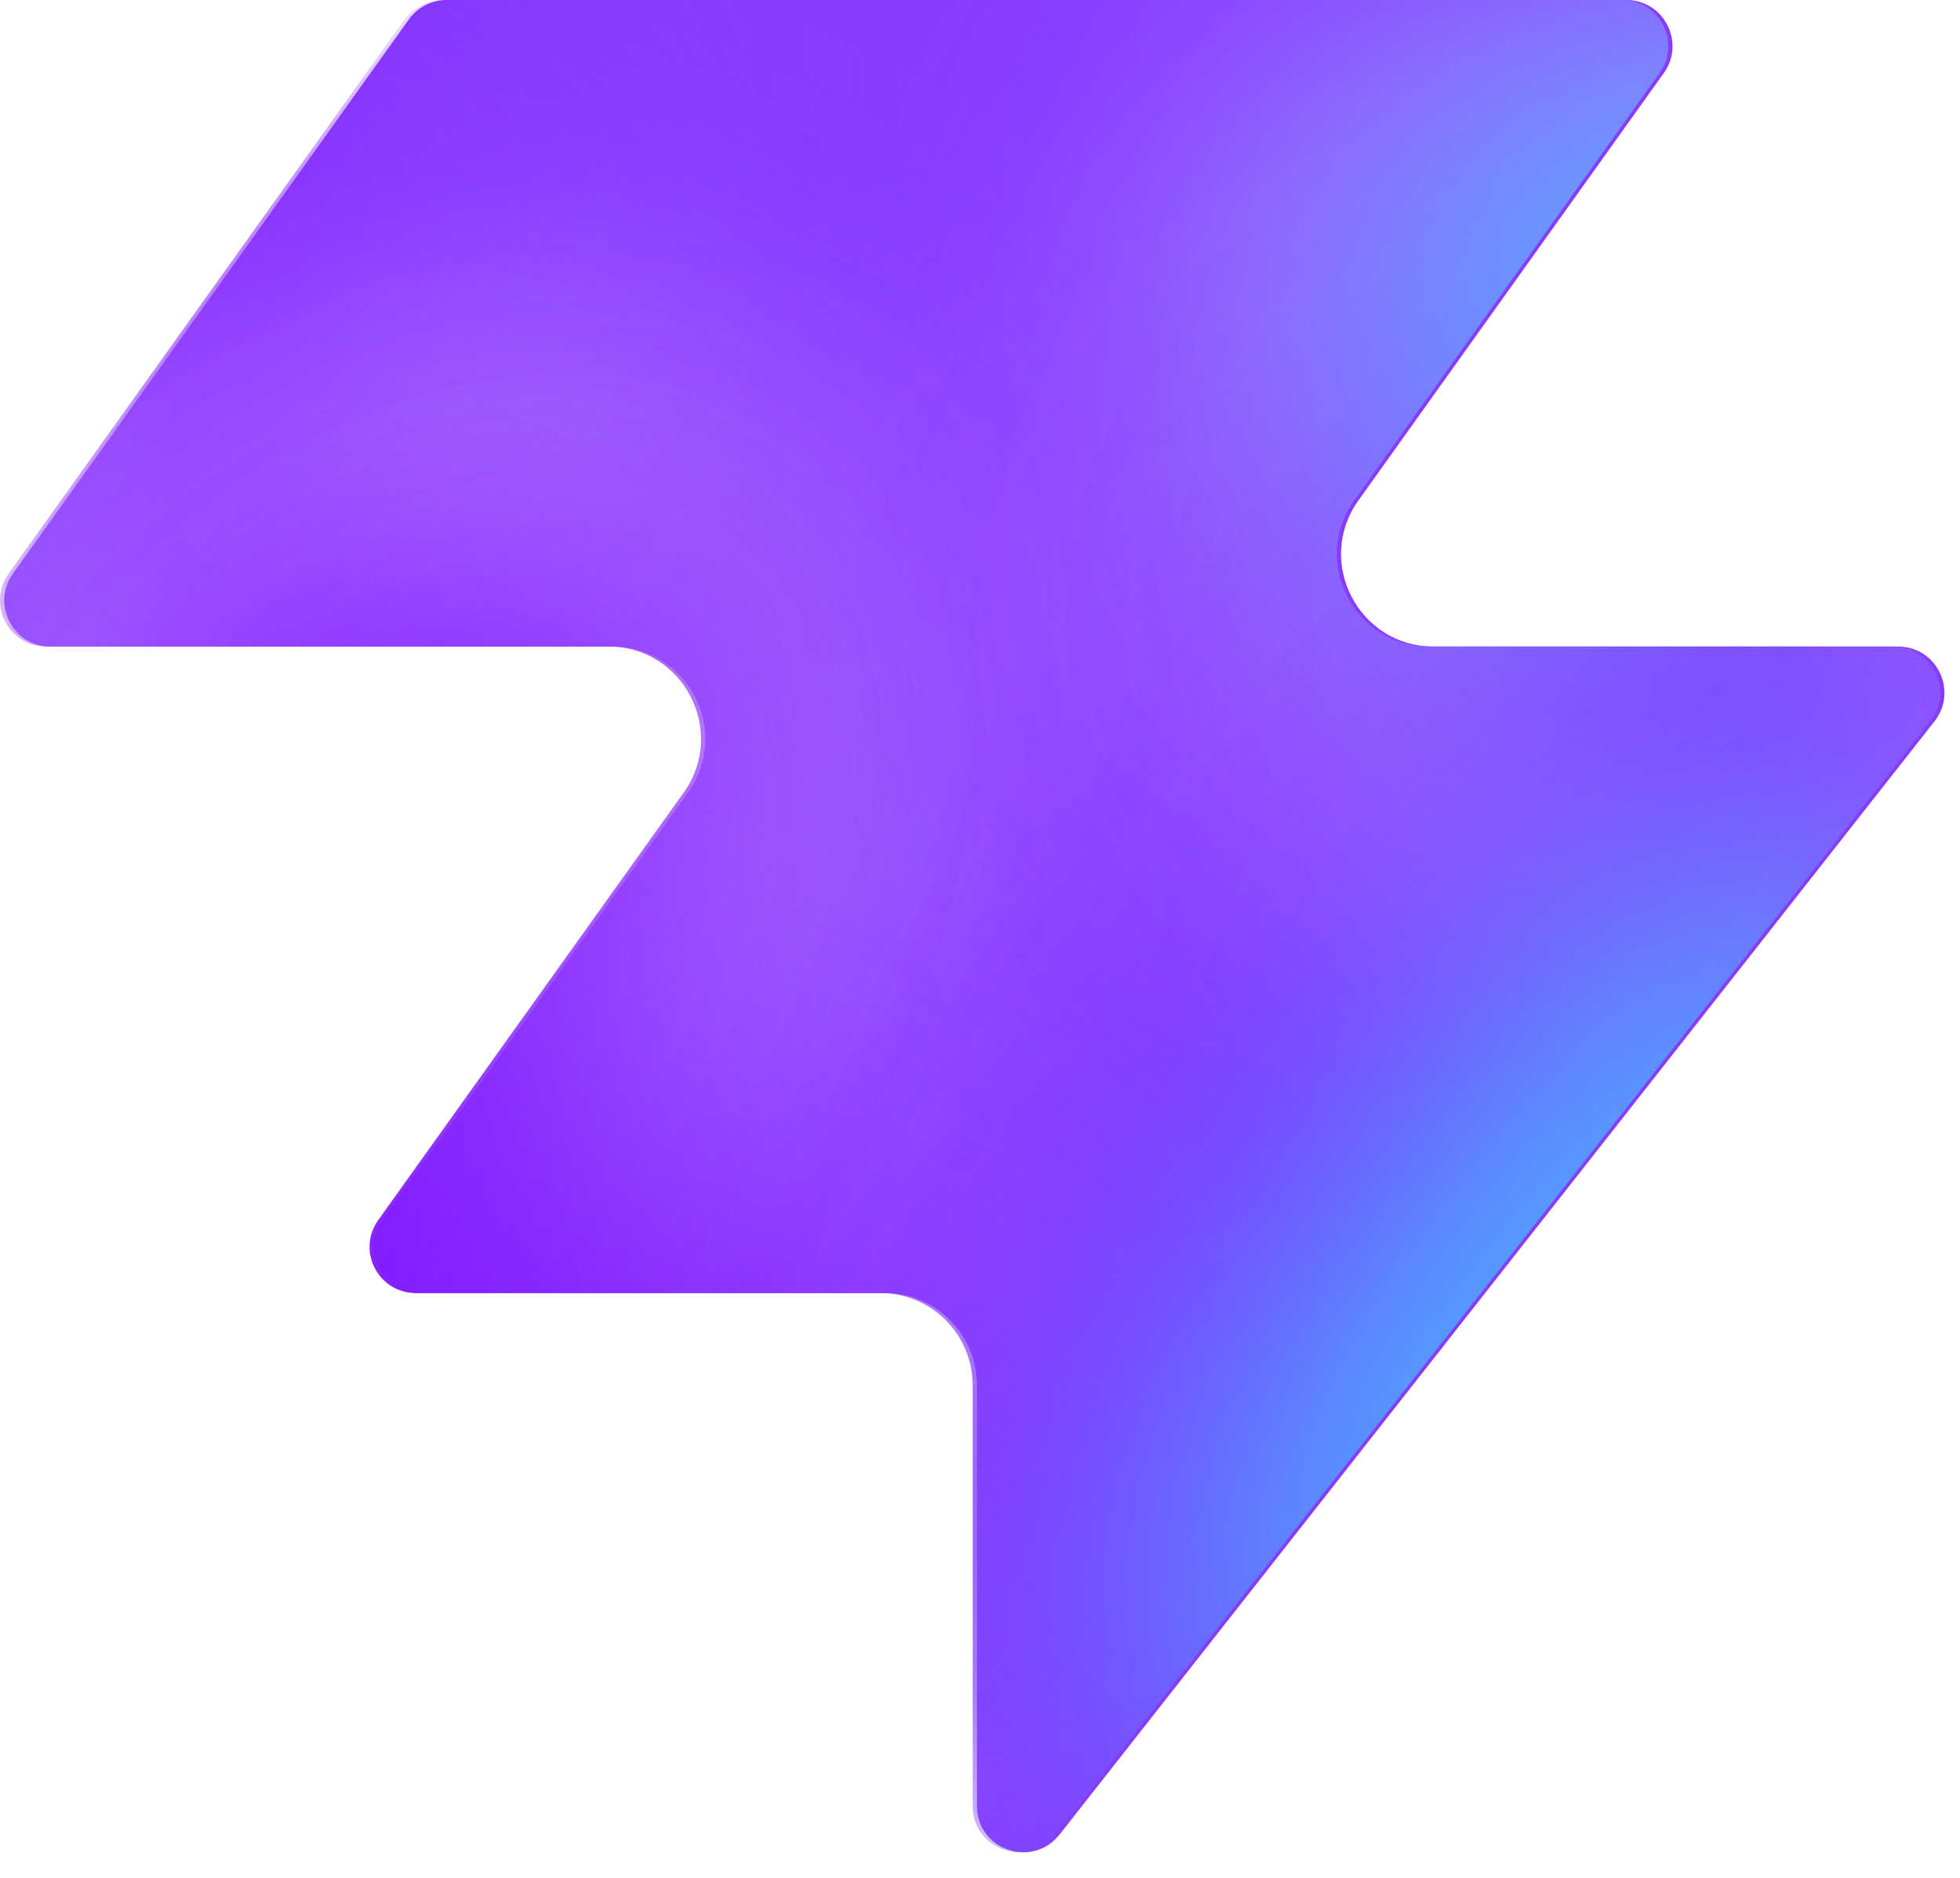
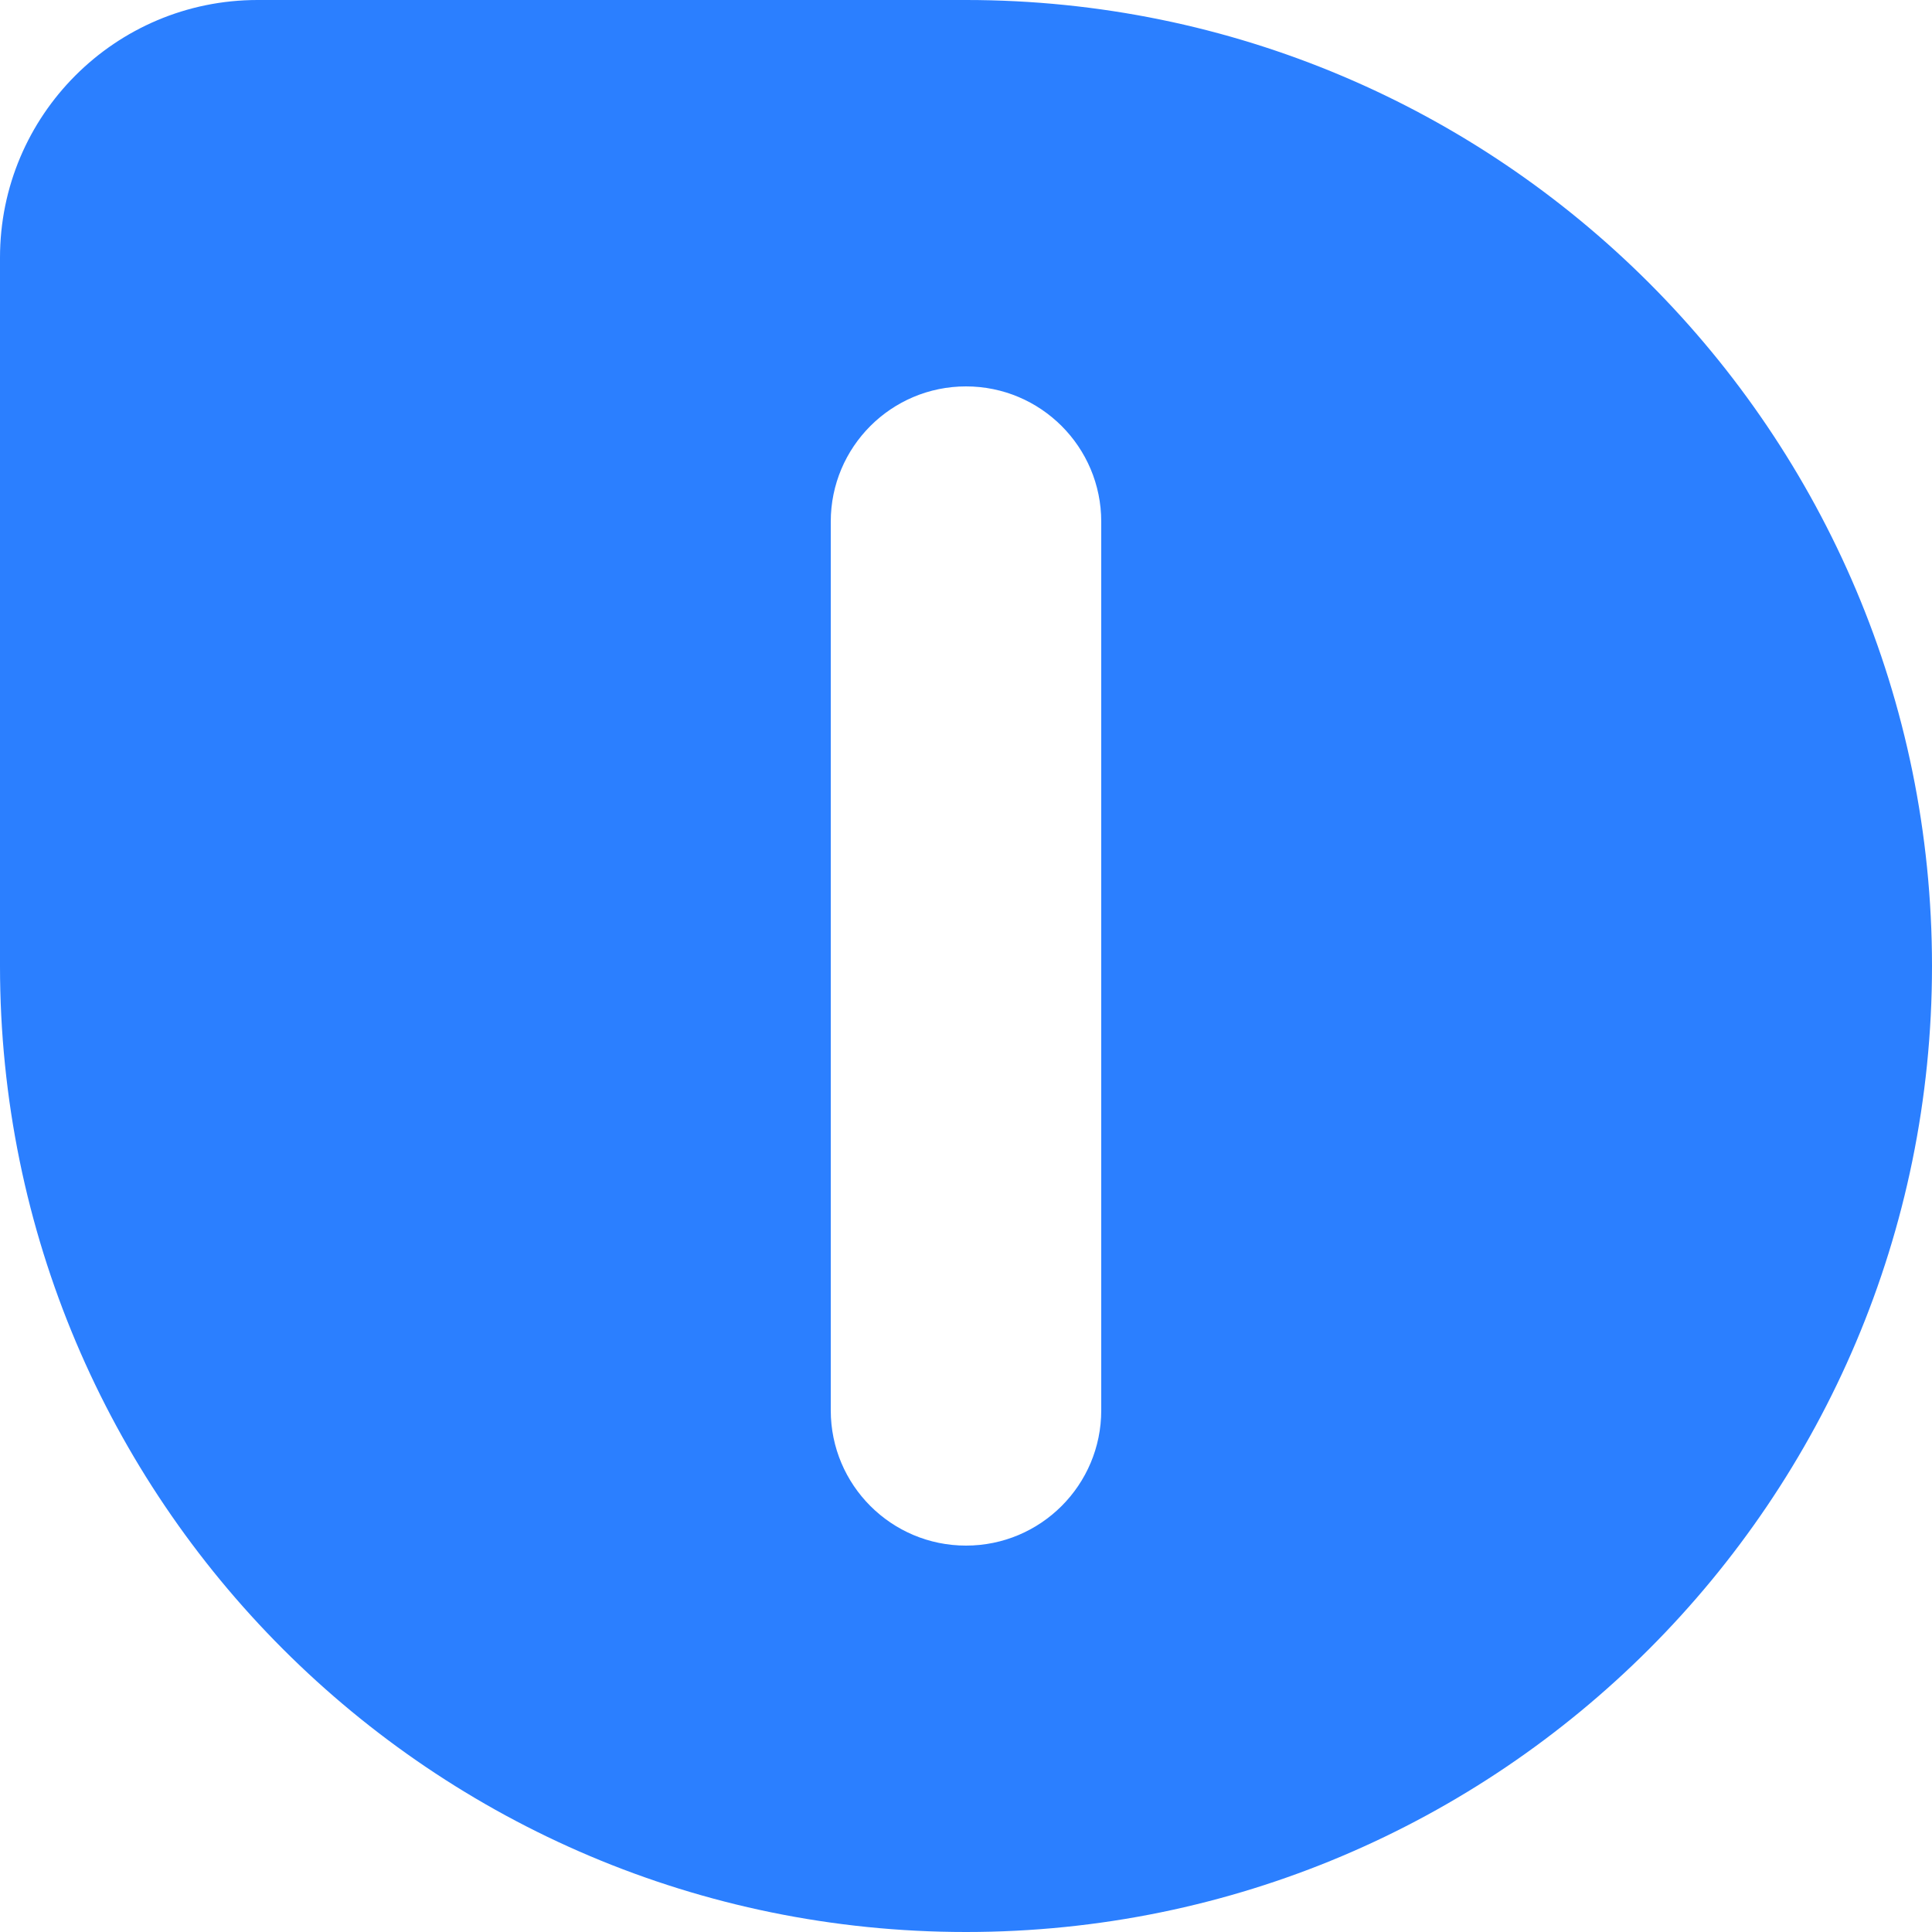
- <svg xmlns="http://www.w3.org/2000/svg" width="48" height="46" fill="none" viewBox="0 0 48 46">
-   <path fill="#863bff" d="M25.946 44.938c-.664.845-2.021.375-2.021-.698V33.937a2.26 2.26 0 0 0-2.262-2.262H10.287c-.92 0-1.456-1.04-.92-1.788l7.48-10.471c1.07-1.497 0-3.578-1.842-3.578H1.237c-.92 0-1.456-1.04-.92-1.788L10.013.474c.214-.297.556-.474.92-.474h28.894c.92 0 1.456 1.04.92 1.788l-7.48 10.471c-1.07 1.498 0 3.579 1.842 3.579h11.377c.943 0 1.473 1.088.89 1.83L25.947 44.94z" style="fill:#863bff;fill:color(display-p3 .525 .23 1);fill-opacity:1" />
-   <mask id="a" width="48" height="46" x="0" y="0" maskUnits="userSpaceOnUse" style="mask-type:alpha">
-     <path fill="#000" d="M25.842 44.938c-.664.844-2.021.375-2.021-.698V33.937a2.26 2.26 0 0 0-2.262-2.262H10.183c-.92 0-1.456-1.04-.92-1.788l7.48-10.471c1.07-1.498 0-3.579-1.842-3.579H1.133c-.92 0-1.456-1.04-.92-1.787L9.91.473c.214-.297.556-.474.92-.474h28.894c.92 0 1.456 1.04.92 1.788l-7.48 10.471c-1.07 1.498 0 3.578 1.842 3.578h11.377c.943 0 1.473 1.088.89 1.832L25.843 44.94z" style="fill:#000;fill-opacity:1" />
-   </mask>
-   <g mask="url(#a)">
-     <g filter="url(#b)">
-       <ellipse cx="5.508" cy="14.704" fill="#ede6ff" rx="5.508" ry="14.704" style="fill:#ede6ff;fill:color(display-p3 .927 .903 1);fill-opacity:1" transform="matrix(.00324 1 1 -.00324 -4.47 31.516)" />
-     </g>
-     <g filter="url(#c)">
-       <ellipse cx="10.399" cy="29.851" fill="#ede6ff" rx="10.399" ry="29.851" style="fill:#ede6ff;fill:color(display-p3 .927 .903 1);fill-opacity:1" transform="matrix(.00324 1 1 -.00324 -39.328 7.883)" />
-     </g>
-     <g filter="url(#d)">
-       <ellipse cx="5.508" cy="30.487" fill="#7e14ff" rx="5.508" ry="30.487" style="fill:#7e14ff;fill:color(display-p3 .492 .077 1);fill-opacity:1" transform="rotate(89.814 -25.913 -14.639)scale(1 -1)" />
-     </g>
-     <g filter="url(#e)">
-       <ellipse cx="5.508" cy="30.599" fill="#7e14ff" rx="5.508" ry="30.599" style="fill:#7e14ff;fill:color(display-p3 .492 .077 1);fill-opacity:1" transform="rotate(89.814 -32.644 -3.334)scale(1 -1)" />
-     </g>
-     <g filter="url(#f)">
-       <ellipse cx="5.508" cy="30.599" fill="#7e14ff" rx="5.508" ry="30.599" style="fill:#7e14ff;fill:color(display-p3 .492 .077 1);fill-opacity:1" transform="matrix(.00324 1 1 -.00324 -34.34 30.47)" />
-     </g>
-     <g filter="url(#g)">
-       <ellipse cx="14.072" cy="22.078" fill="#ede6ff" rx="14.072" ry="22.078" style="fill:#ede6ff;fill:color(display-p3 .927 .903 1);fill-opacity:1" transform="rotate(93.35 24.506 48.493)scale(-1 1)" />
-     </g>
-     <g filter="url(#h)">
-       <ellipse cx="3.47" cy="21.501" fill="#7e14ff" rx="3.47" ry="21.501" style="fill:#7e14ff;fill:color(display-p3 .492 .077 1);fill-opacity:1" transform="rotate(89.009 28.708 47.59)scale(-1 1)" />
-     </g>
-     <g filter="url(#i)">
-       <ellipse cx="3.47" cy="21.501" fill="#7e14ff" rx="3.47" ry="21.501" style="fill:#7e14ff;fill:color(display-p3 .492 .077 1);fill-opacity:1" transform="rotate(89.009 28.708 47.59)scale(-1 1)" />
-     </g>
-     <g filter="url(#j)">
-       <ellipse cx=".387" cy="8.972" fill="#7e14ff" rx="4.407" ry="29.108" style="fill:#7e14ff;fill:color(display-p3 .492 .077 1);fill-opacity:1" transform="rotate(39.51 .387 8.972)" />
-     </g>
-     <g filter="url(#k)">
-       <ellipse cx="47.523" cy="-6.092" fill="#7e14ff" rx="4.407" ry="29.108" style="fill:#7e14ff;fill:color(display-p3 .492 .077 1);fill-opacity:1" transform="rotate(37.892 47.523 -6.092)" />
-     </g>
-     <g filter="url(#l)">
-       <ellipse cx="41.412" cy="6.333" fill="#47bfff" rx="5.971" ry="9.665" style="fill:#47bfff;fill:color(display-p3 .28 .748 1);fill-opacity:1" transform="rotate(37.892 41.412 6.333)" />
-     </g>
-     <g filter="url(#m)">
-       <ellipse cx="-1.879" cy="38.332" fill="#7e14ff" rx="4.407" ry="29.108" style="fill:#7e14ff;fill:color(display-p3 .492 .077 1);fill-opacity:1" transform="rotate(37.892 -1.88 38.332)" />
-     </g>
-     <g filter="url(#n)">
-       <ellipse cx="-1.879" cy="38.332" fill="#7e14ff" rx="4.407" ry="29.108" style="fill:#7e14ff;fill:color(display-p3 .492 .077 1);fill-opacity:1" transform="rotate(37.892 -1.88 38.332)" />
-     </g>
-     <g filter="url(#o)">
-       <ellipse cx="35.651" cy="29.907" fill="#7e14ff" rx="4.407" ry="29.108" style="fill:#7e14ff;fill:color(display-p3 .492 .077 1);fill-opacity:1" transform="rotate(37.892 35.651 29.907)" />
-     </g>
-     <g filter="url(#p)">
-       <ellipse cx="38.418" cy="32.4" fill="#47bfff" rx="5.971" ry="15.297" style="fill:#47bfff;fill:color(display-p3 .28 .748 1);fill-opacity:1" transform="rotate(37.892 38.418 32.4)" />
-     </g>
-   </g>
-   <defs>
-     <filter id="b" width="60.045" height="41.654" x="-19.77" y="16.149" color-interpolation-filters="sRGB" filterUnits="userSpaceOnUse">
-       <feFlood flood-opacity="0" result="BackgroundImageFix" />
-       <feBlend in="SourceGraphic" in2="BackgroundImageFix" result="shape" />
-       <feGaussianBlur result="effect1_foregroundBlur_2002_17158" stdDeviation="7.659" />
-     </filter>
-     <filter id="c" width="90.34" height="51.437" x="-54.613" y="-7.533" color-interpolation-filters="sRGB" filterUnits="userSpaceOnUse">
-       <feFlood flood-opacity="0" result="BackgroundImageFix" />
-       <feBlend in="SourceGraphic" in2="BackgroundImageFix" result="shape" />
-       <feGaussianBlur result="effect1_foregroundBlur_2002_17158" stdDeviation="7.659" />
-     </filter>
-     <filter id="d" width="79.355" height="29.4" x="-49.64" y="2.03" color-interpolation-filters="sRGB" filterUnits="userSpaceOnUse">
-       <feFlood flood-opacity="0" result="BackgroundImageFix" />
-       <feBlend in="SourceGraphic" in2="BackgroundImageFix" result="shape" />
-       <feGaussianBlur result="effect1_foregroundBlur_2002_17158" stdDeviation="4.596" />
-     </filter>
-     <filter id="e" width="79.579" height="29.4" x="-45.045" y="20.029" color-interpolation-filters="sRGB" filterUnits="userSpaceOnUse">
-       <feFlood flood-opacity="0" result="BackgroundImageFix" />
-       <feBlend in="SourceGraphic" in2="BackgroundImageFix" result="shape" />
-       <feGaussianBlur result="effect1_foregroundBlur_2002_17158" stdDeviation="4.596" />
-     </filter>
-     <filter id="f" width="79.579" height="29.4" x="-43.513" y="21.178" color-interpolation-filters="sRGB" filterUnits="userSpaceOnUse">
-       <feFlood flood-opacity="0" result="BackgroundImageFix" />
-       <feBlend in="SourceGraphic" in2="BackgroundImageFix" result="shape" />
-       <feGaussianBlur result="effect1_foregroundBlur_2002_17158" stdDeviation="4.596" />
-     </filter>
-     <filter id="g" width="74.749" height="58.852" x="15.756" y="-17.901" color-interpolation-filters="sRGB" filterUnits="userSpaceOnUse">
-       <feFlood flood-opacity="0" result="BackgroundImageFix" />
-       <feBlend in="SourceGraphic" in2="BackgroundImageFix" result="shape" />
-       <feGaussianBlur result="effect1_foregroundBlur_2002_17158" stdDeviation="7.659" />
-     </filter>
-     <filter id="h" width="61.377" height="25.362" x="23.548" y="2.284" color-interpolation-filters="sRGB" filterUnits="userSpaceOnUse">
-       <feFlood flood-opacity="0" result="BackgroundImageFix" />
-       <feBlend in="SourceGraphic" in2="BackgroundImageFix" result="shape" />
-       <feGaussianBlur result="effect1_foregroundBlur_2002_17158" stdDeviation="4.596" />
-     </filter>
-     <filter id="i" width="61.377" height="25.362" x="23.548" y="2.284" color-interpolation-filters="sRGB" filterUnits="userSpaceOnUse">
-       <feFlood flood-opacity="0" result="BackgroundImageFix" />
-       <feBlend in="SourceGraphic" in2="BackgroundImageFix" result="shape" />
-       <feGaussianBlur result="effect1_foregroundBlur_2002_17158" stdDeviation="4.596" />
-     </filter>
-     <filter id="j" width="56.045" height="63.649" x="-27.636" y="-22.853" color-interpolation-filters="sRGB" filterUnits="userSpaceOnUse">
-       <feFlood flood-opacity="0" result="BackgroundImageFix" />
-       <feBlend in="SourceGraphic" in2="BackgroundImageFix" result="shape" />
-       <feGaussianBlur result="effect1_foregroundBlur_2002_17158" stdDeviation="4.596" />
-     </filter>
-     <filter id="k" width="54.814" height="64.646" x="20.116" y="-38.415" color-interpolation-filters="sRGB" filterUnits="userSpaceOnUse">
-       <feFlood flood-opacity="0" result="BackgroundImageFix" />
-       <feBlend in="SourceGraphic" in2="BackgroundImageFix" result="shape" />
-       <feGaussianBlur result="effect1_foregroundBlur_2002_17158" stdDeviation="4.596" />
-     </filter>
-     <filter id="l" width="33.541" height="35.313" x="24.641" y="-11.323" color-interpolation-filters="sRGB" filterUnits="userSpaceOnUse">
-       <feFlood flood-opacity="0" result="BackgroundImageFix" />
-       <feBlend in="SourceGraphic" in2="BackgroundImageFix" result="shape" />
-       <feGaussianBlur result="effect1_foregroundBlur_2002_17158" stdDeviation="4.596" />
-     </filter>
-     <filter id="m" width="54.814" height="64.646" x="-29.286" y="6.009" color-interpolation-filters="sRGB" filterUnits="userSpaceOnUse">
-       <feFlood flood-opacity="0" result="BackgroundImageFix" />
-       <feBlend in="SourceGraphic" in2="BackgroundImageFix" result="shape" />
-       <feGaussianBlur result="effect1_foregroundBlur_2002_17158" stdDeviation="4.596" />
-     </filter>
-     <filter id="n" width="54.814" height="64.646" x="-29.286" y="6.009" color-interpolation-filters="sRGB" filterUnits="userSpaceOnUse">
-       <feFlood flood-opacity="0" result="BackgroundImageFix" />
-       <feBlend in="SourceGraphic" in2="BackgroundImageFix" result="shape" />
-       <feGaussianBlur result="effect1_foregroundBlur_2002_17158" stdDeviation="4.596" />
-     </filter>
-     <filter id="o" width="54.814" height="64.646" x="8.244" y="-2.416" color-interpolation-filters="sRGB" filterUnits="userSpaceOnUse">
-       <feFlood flood-opacity="0" result="BackgroundImageFix" />
-       <feBlend in="SourceGraphic" in2="BackgroundImageFix" result="shape" />
-       <feGaussianBlur result="effect1_foregroundBlur_2002_17158" stdDeviation="4.596" />
-     </filter>
-     <filter id="p" width="39.409" height="43.623" x="18.713" y="10.588" color-interpolation-filters="sRGB" filterUnits="userSpaceOnUse">
-       <feFlood flood-opacity="0" result="BackgroundImageFix" />
-       <feBlend in="SourceGraphic" in2="BackgroundImageFix" result="shape" />
-       <feGaussianBlur result="effect1_foregroundBlur_2002_17158" stdDeviation="4.596" />
-     </filter>
-   </defs>
+ <svg xmlns="http://www.w3.org/2000/svg" width="36" height="36" viewBox="0 0 36 36" fill="none">
+   <path fill-rule="evenodd" clip-rule="evenodd" d="M18 0C27.941 0 36 8.059 36 18C36 27.941 27.941 36 18 36C8.059 36 0 27.941 0 18V4.8C0 2.149 2.149 1.35294e-07 4.8 0H18ZM18 7.2C16.608 7.2 15.48 8.328 15.48 9.72V26.28C15.48 27.672 16.608 28.8 18 28.8C19.392 28.8 20.52 27.672 20.52 26.28V9.72C20.52 8.328 19.392 7.2 18 7.2Z" fill="#2B7FFF" />
</svg>
